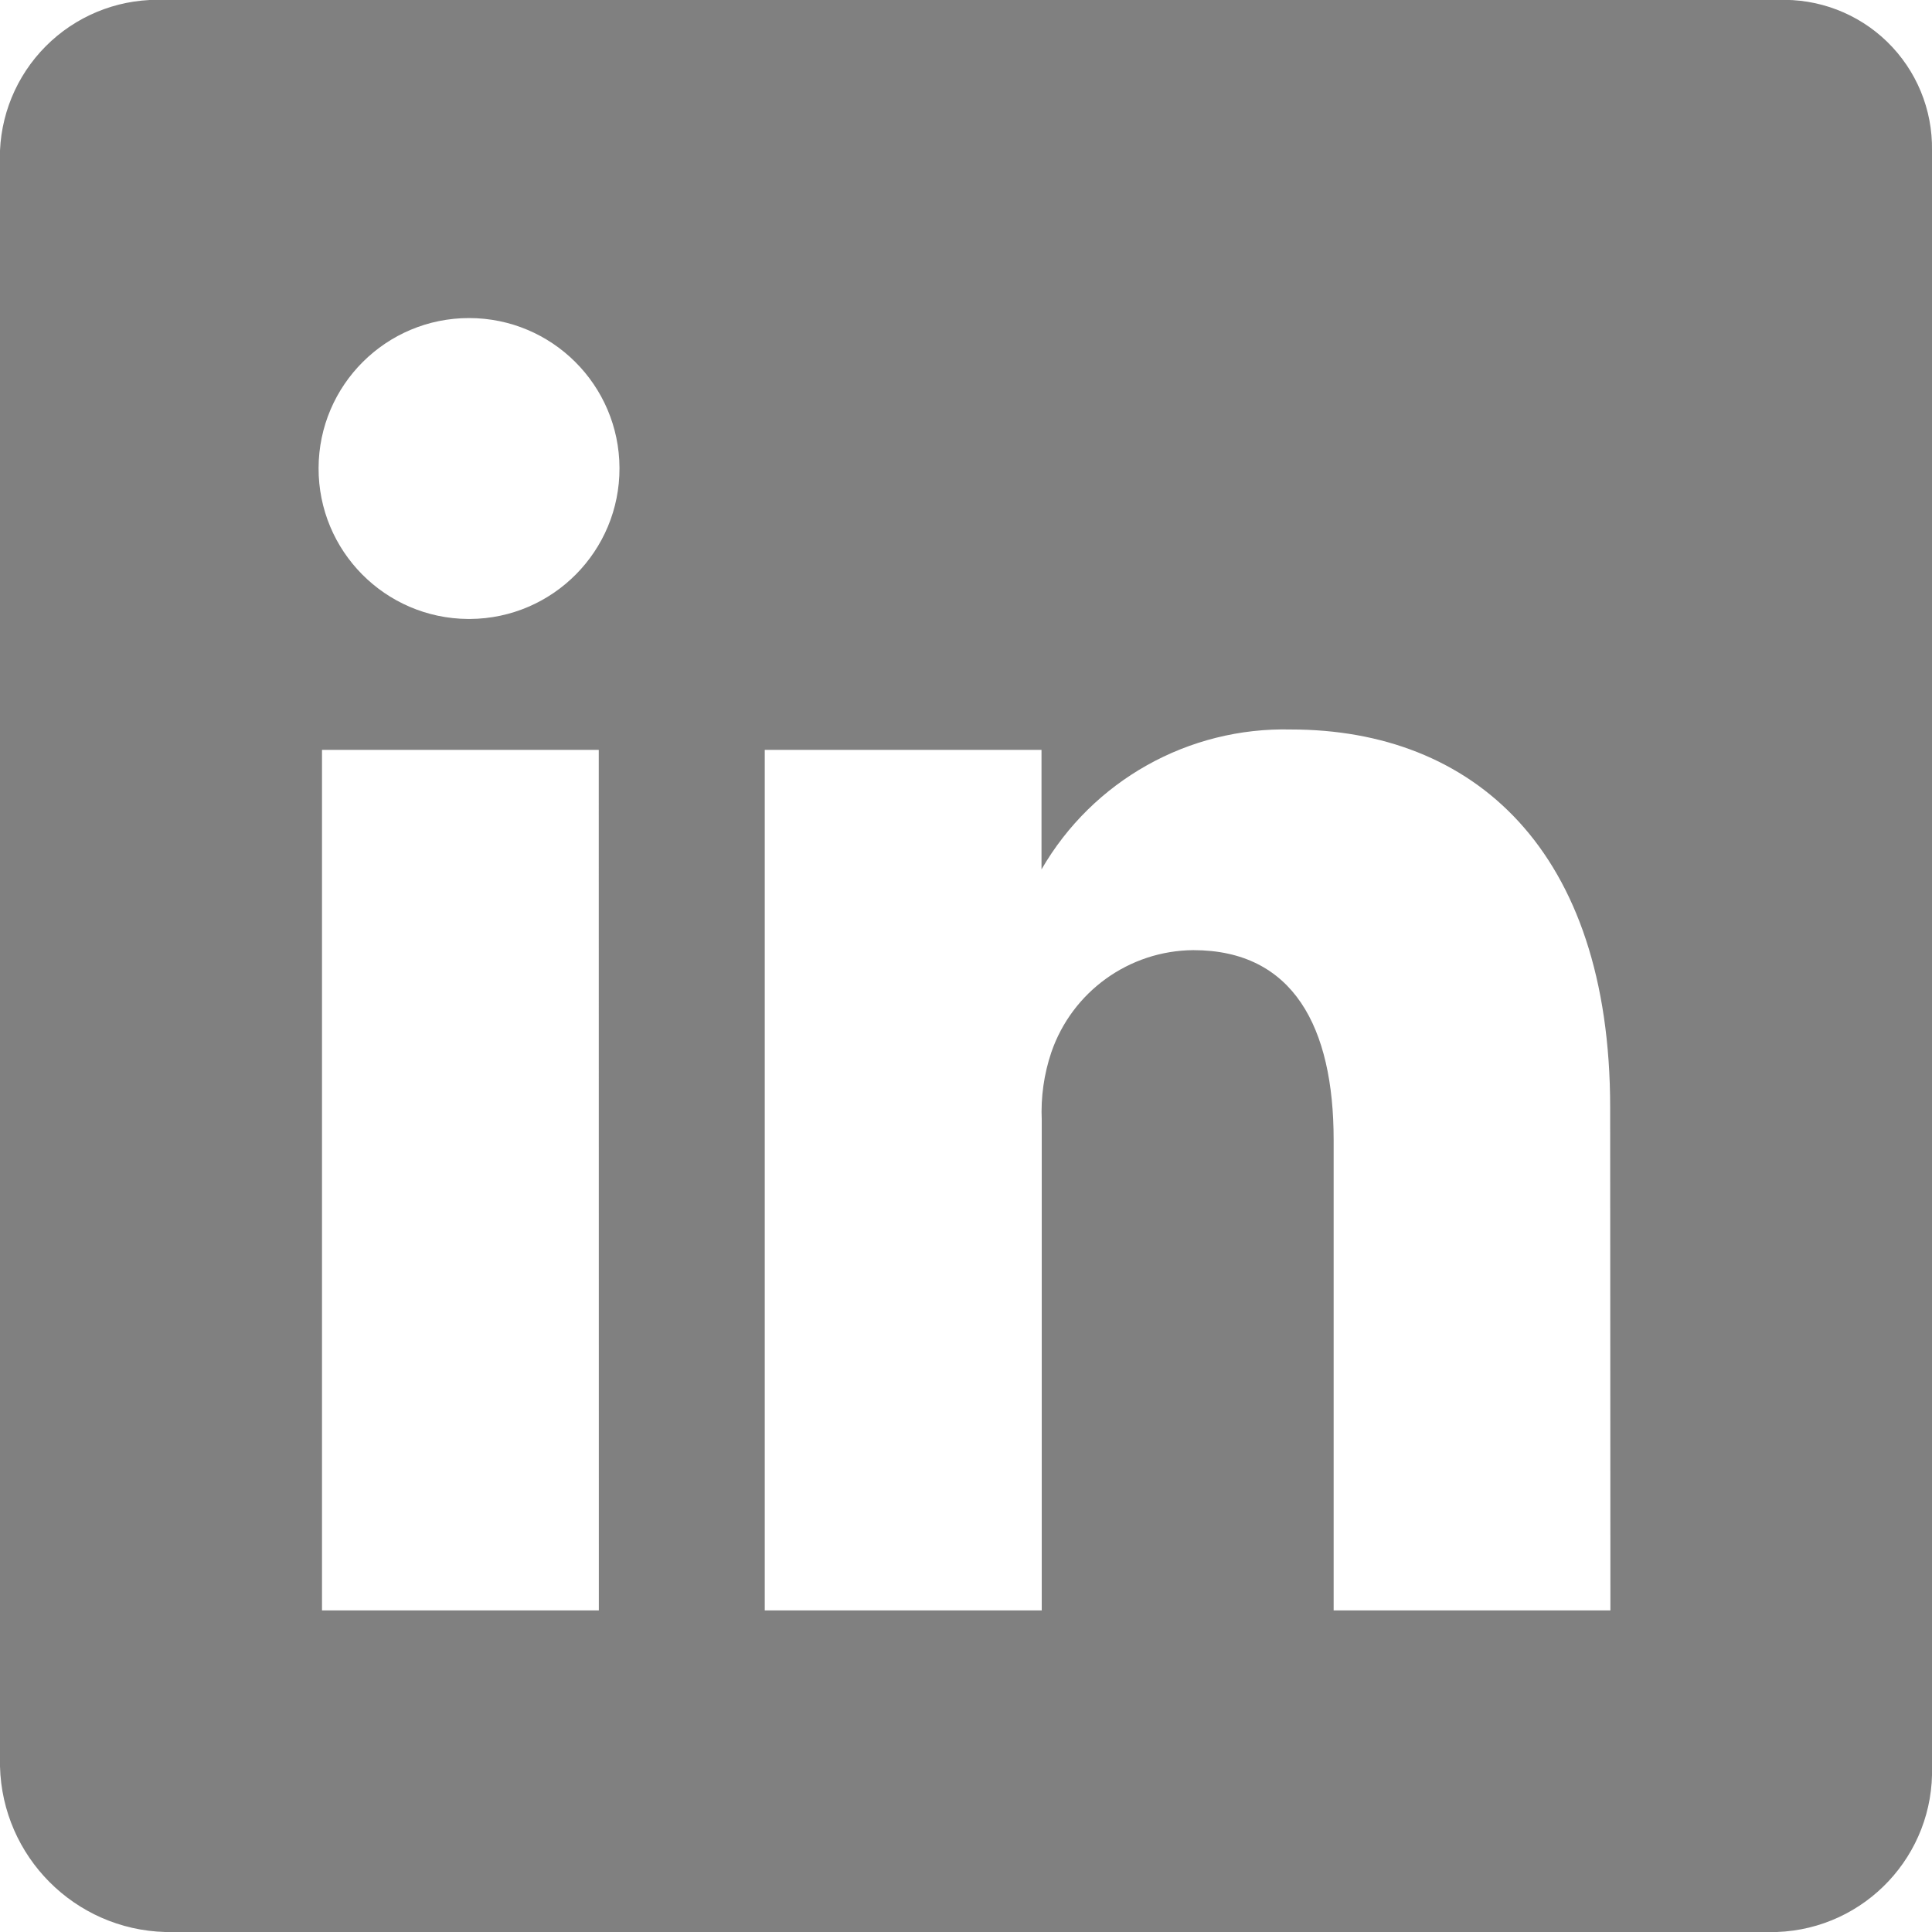
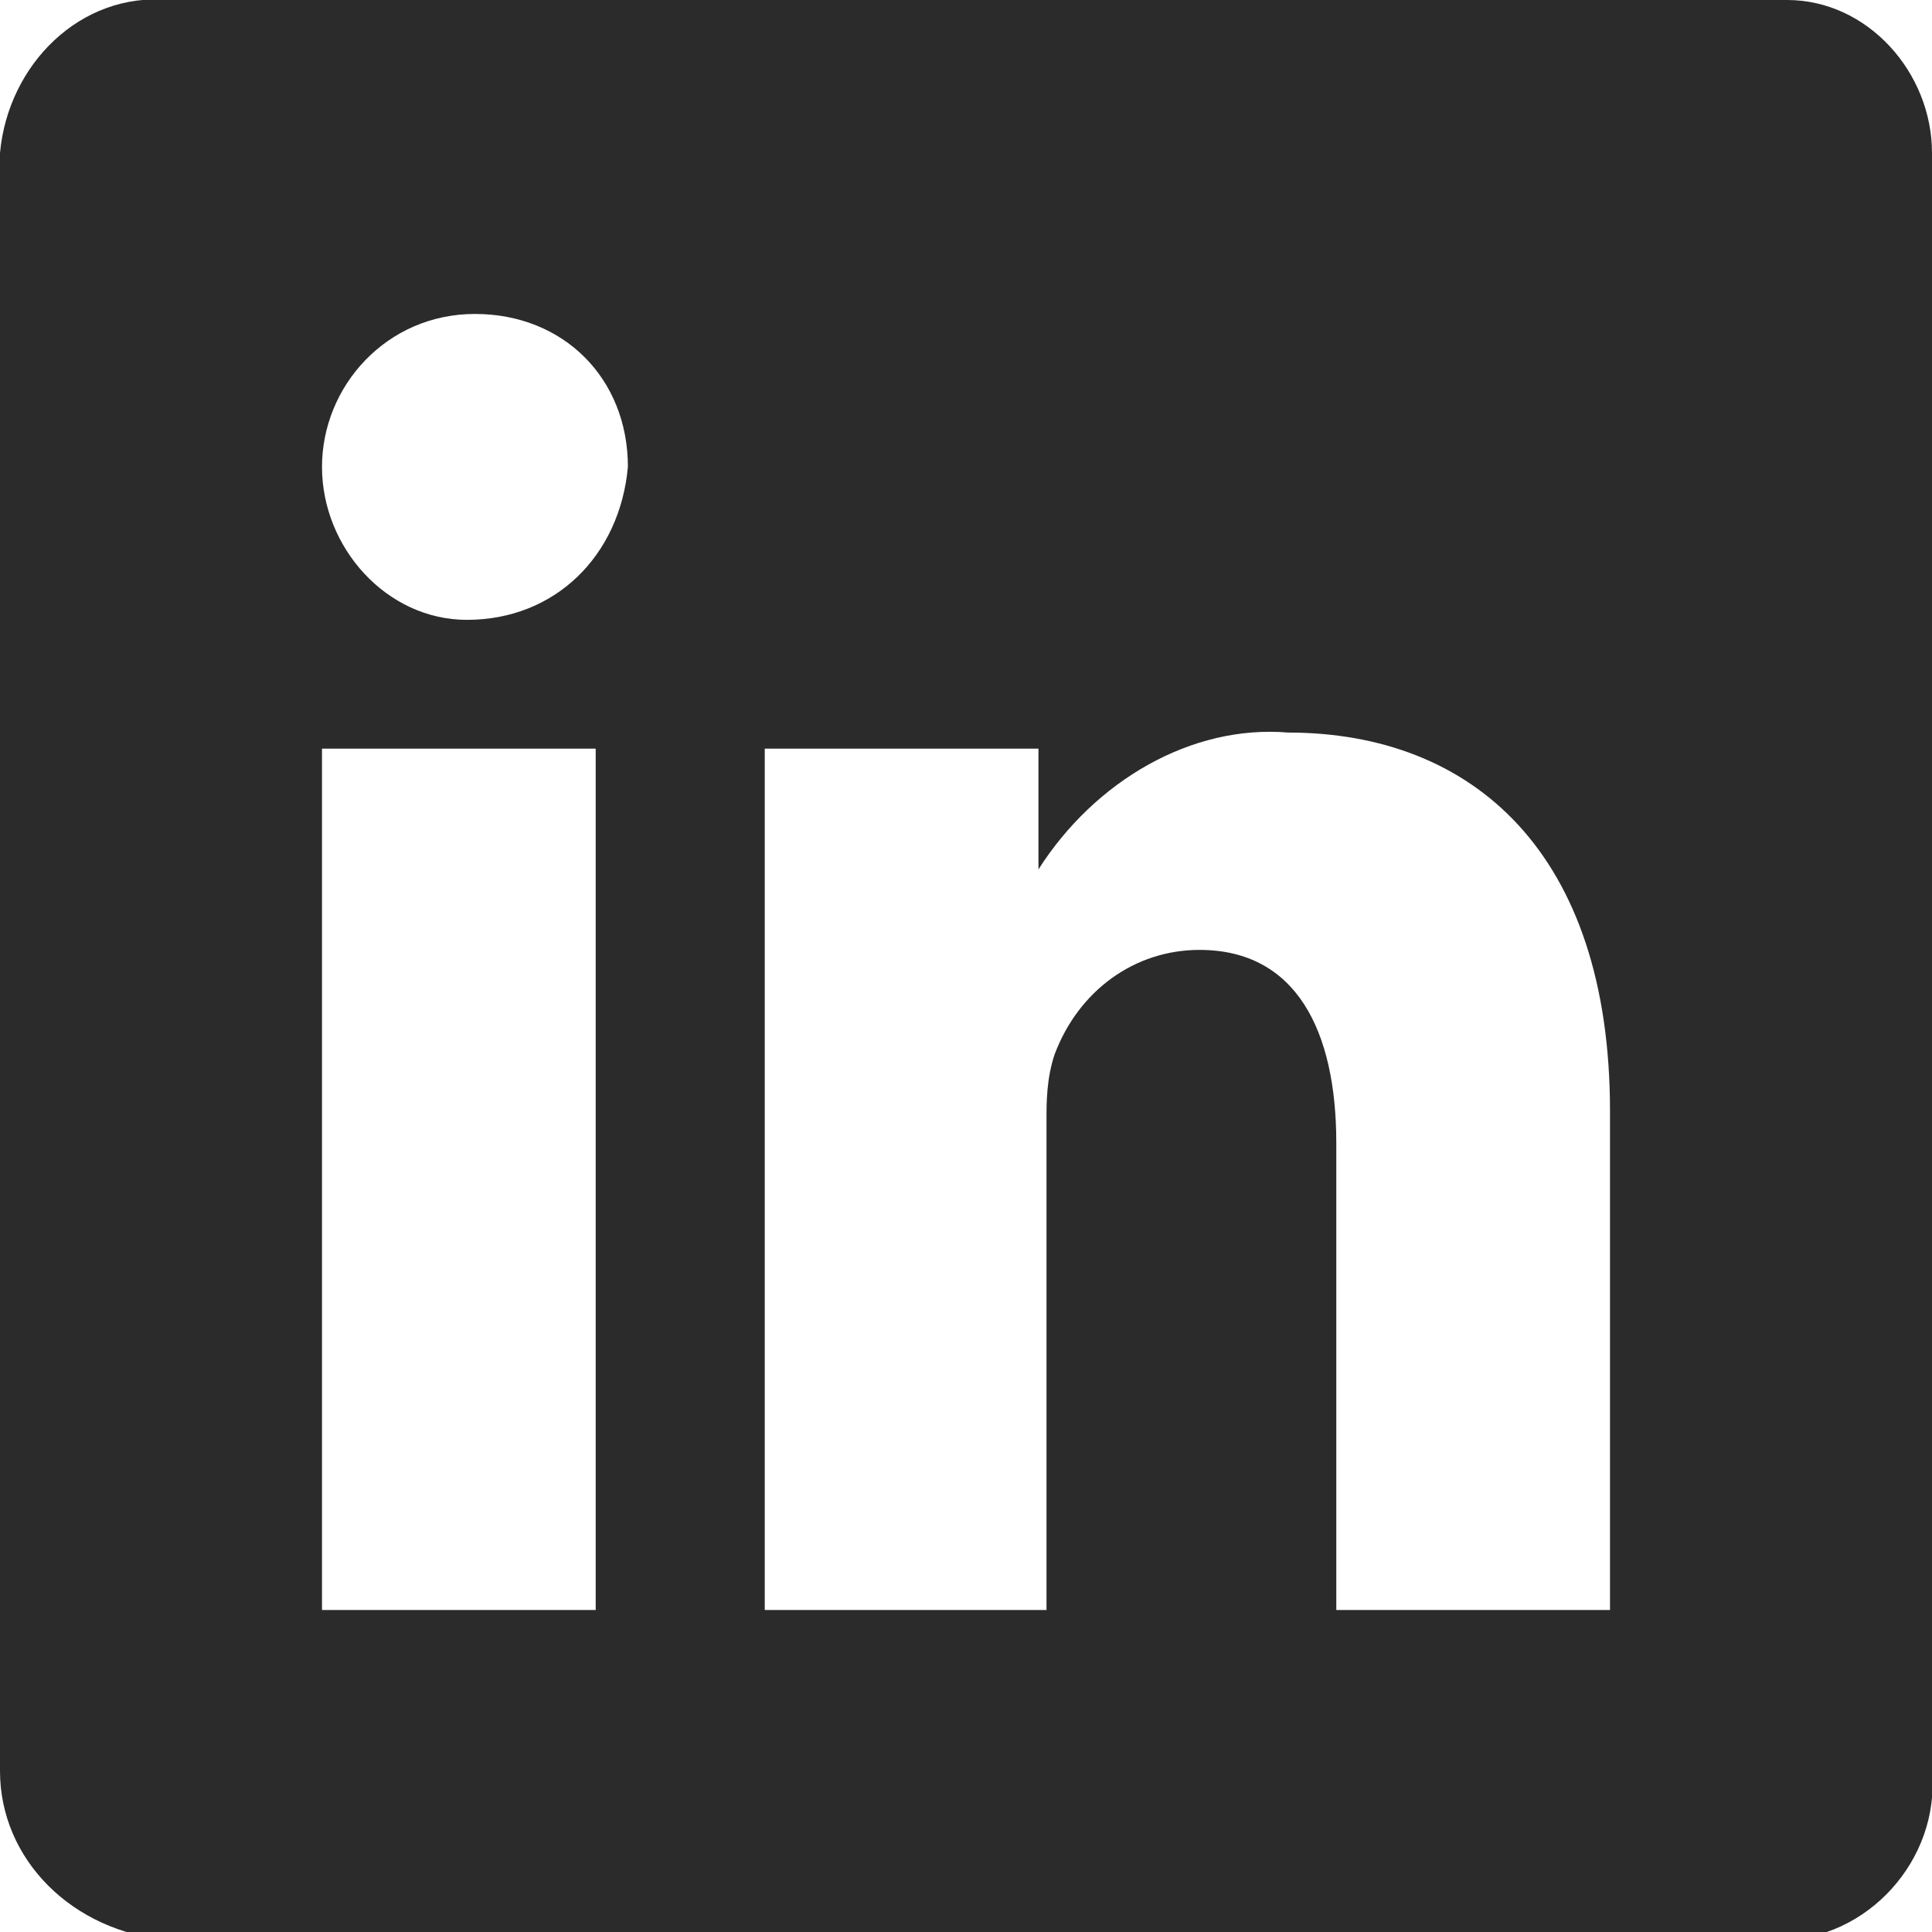
- <svg xmlns="http://www.w3.org/2000/svg" viewBox="0 0 24 24">
-   <defs>
-     <style>.a{fill:gray;}</style>
-   </defs>
-   <path class="a" d="M86.081,64H66.051A1.958,1.958,0,0,0,64,65.869V85.943A2.112,2.112,0,0,0,66.051,88H86.074A2,2,0,0,0,88,85.943V65.869A1.84,1.84,0,0,0,86.081,64ZM71.439,84.005H68V73.315h3.438Zm-1.6-12.316h-.025a1.869,1.869,0,1,1,.025,0ZM84.005,84.005H80.567V78.16c0-1.4-.5-2.357-1.744-2.357a1.881,1.881,0,0,0-1.763,1.269,2.315,2.315,0,0,0-.119.844v6.089H73.5V73.315h3.438V74.8a3.48,3.48,0,0,1,3.1-1.738c2.257,0,3.964,1.488,3.964,4.695Z" transform="translate(-64 -64)" />
+ <svg xmlns="http://www.w3.org/2000/svg" version="1.1" id="Layer_1" x="0px" y="0px" viewBox="0 0 24 24" style="enable-background:new 0 0 24 24;" xml:space="preserve">
+   <style type="text/css">
+ 	.st0{fill:#2B2B2B;}
+ </style>
+   <path class="st0" d="M22.1,0h-20C1-0.1,0.1,0.8,0,1.9c0,0,0,0,0,0v20.1c0,1.1,0.9,2,2.1,2.1h20c1.1,0,2-1,1.9-2.1V1.9  c0-1-0.8-1.9-1.8-1.9C22.2,0,22.1,0,22.1,0z M7.4,20H4V9.3h3.4L7.4,20z M5.8,7.7L5.8,7.7C4.8,7.7,4,6.8,4,5.8c0-1,0.8-1.9,1.9-1.9  s1.9,0.8,1.9,1.9C7.7,6.9,6.9,7.7,5.8,7.7z M20,20h-3.4v-5.8c0-1.4-0.5-2.4-1.7-2.4c-0.8,0-1.5,0.5-1.8,1.3  c-0.1,0.3-0.1,0.6-0.1,0.8V20H9.5V9.3h3.4v1.5C13.6,9.7,14.8,9,16,9.1c2.3,0,4,1.5,4,4.7L20,20z" />
</svg>
